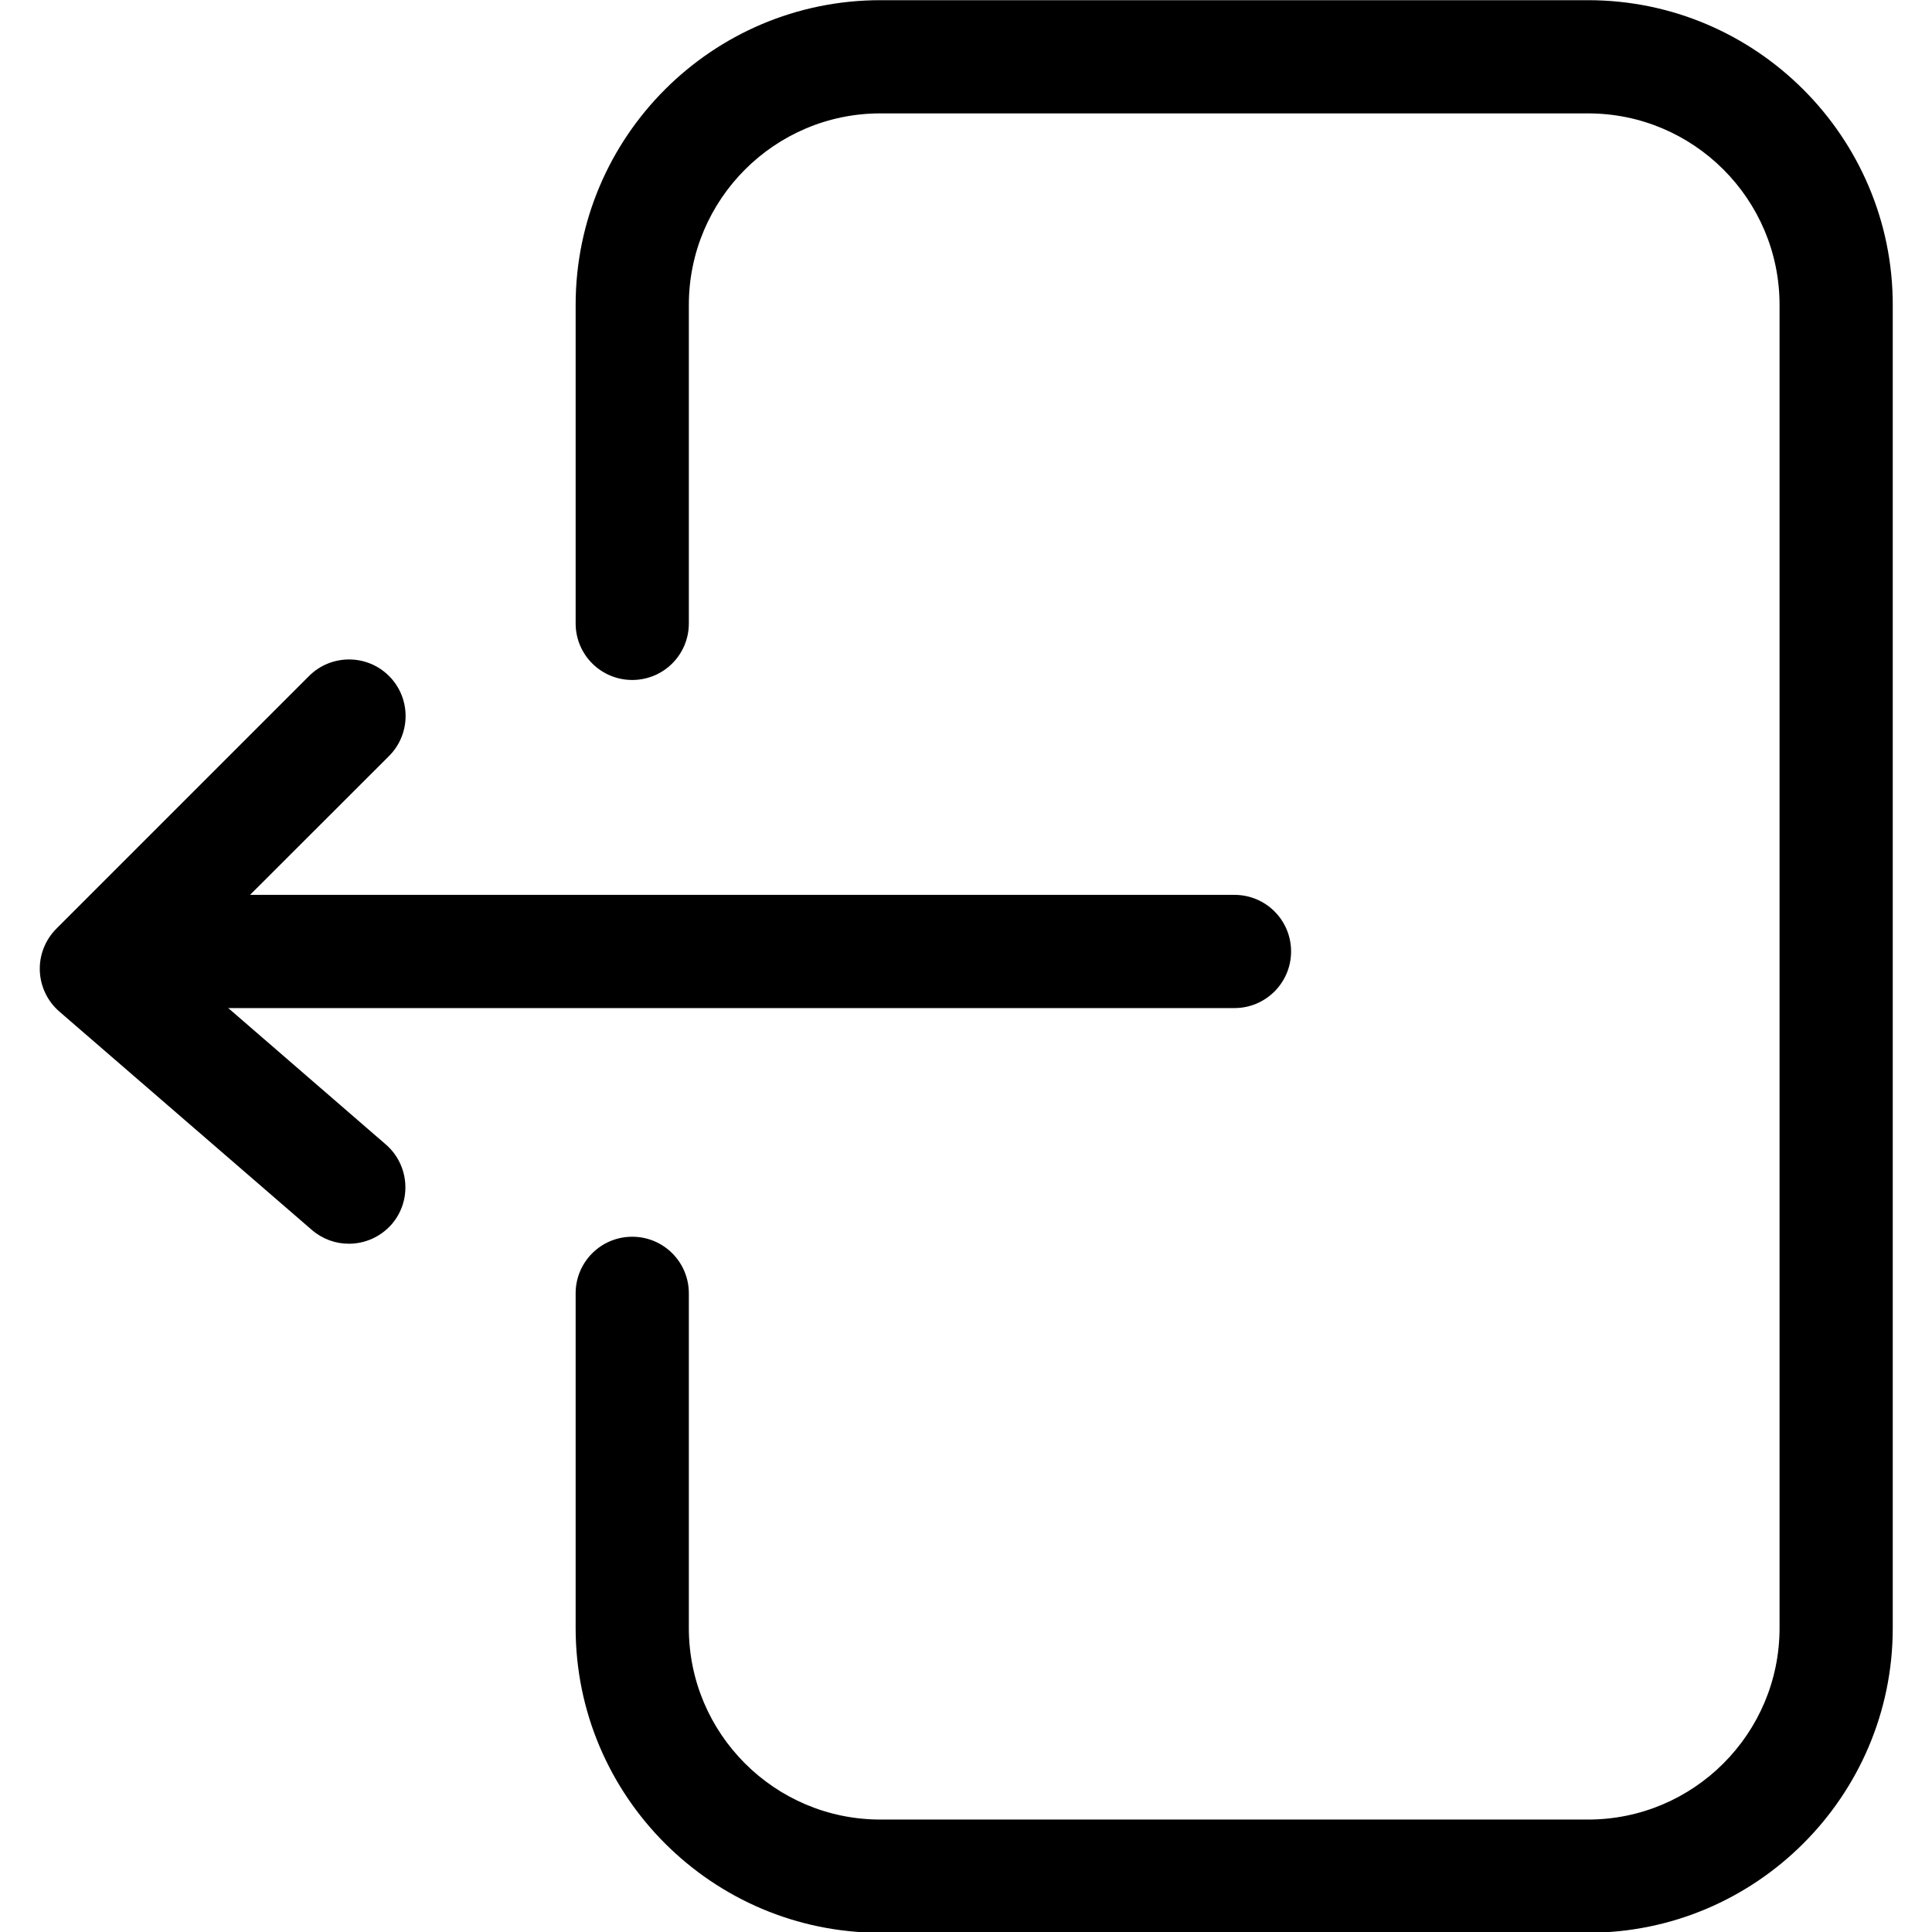
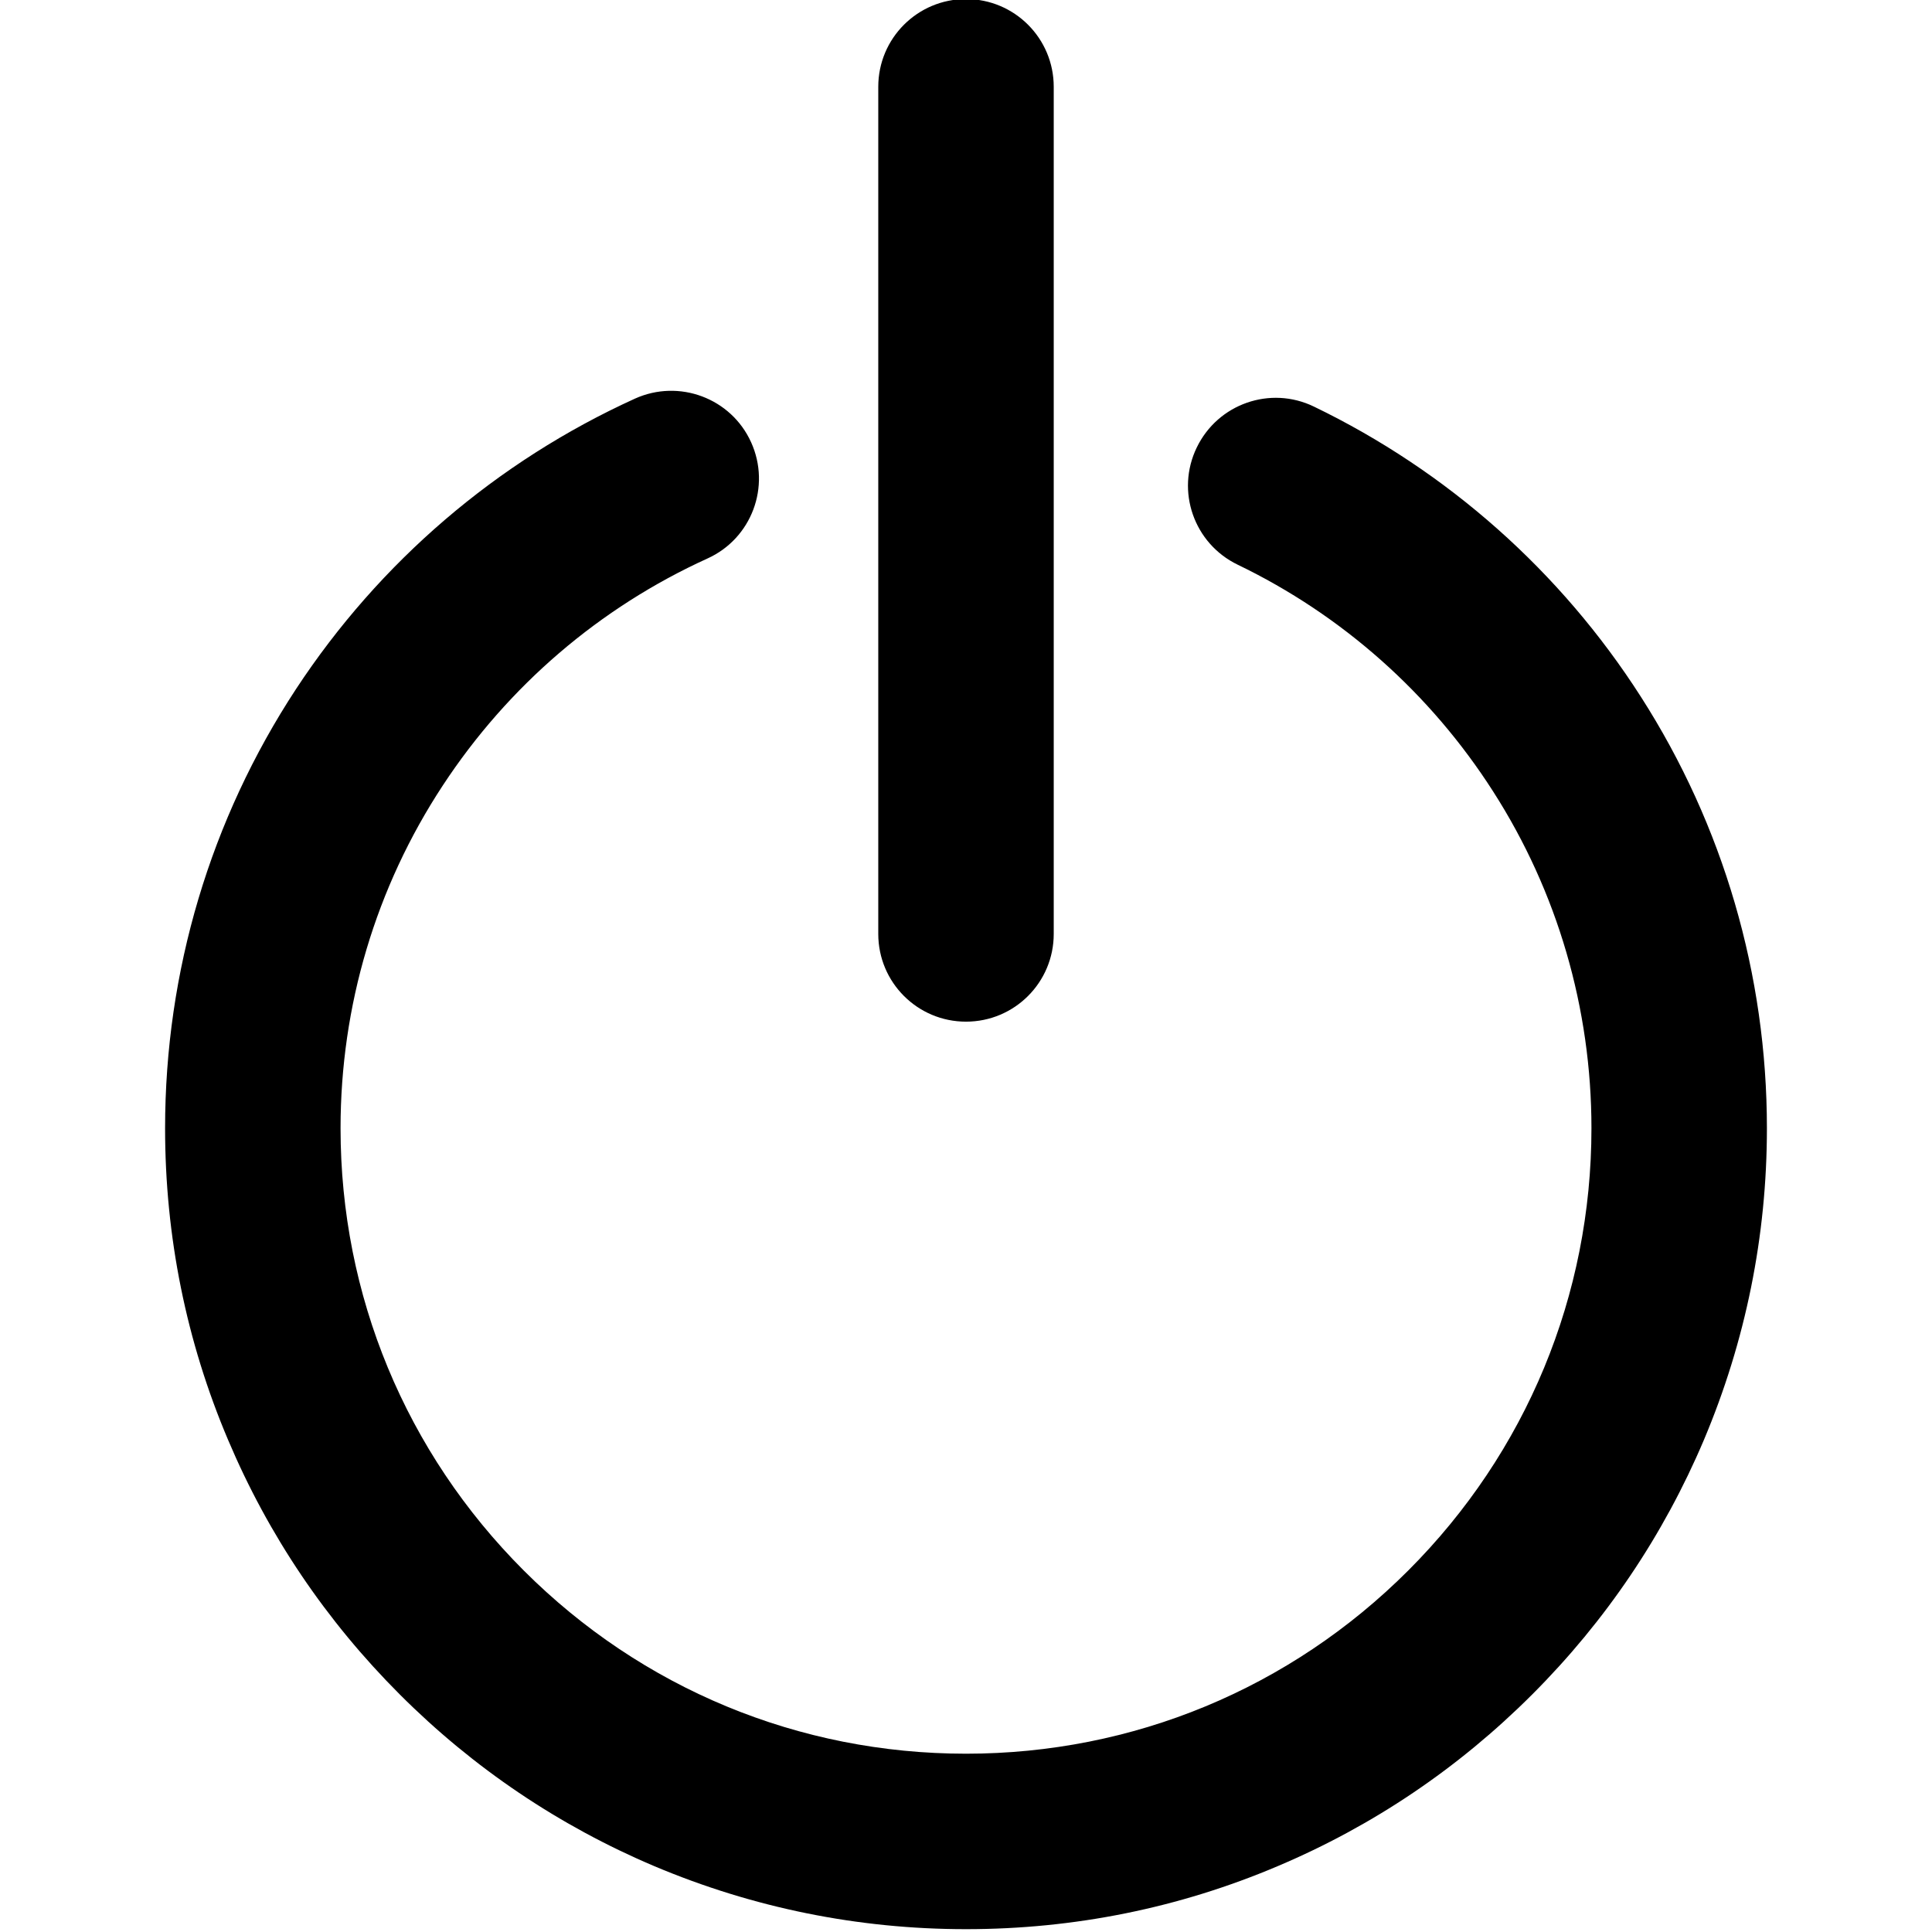
<svg xmlns="http://www.w3.org/2000/svg" version="1.1" id="Calque_1" x="0px" y="0px" viewBox="0 0 1024 1024" style="enable-background:new 0 0 1024 1024;" xml:space="preserve">
-   <g id="Page-1_1_">
-     <g id="icon-1-copy-13">
-       <g id="Page-1" transform="translate(51, 30)">
-         <path d="M790.7,994.4H415.6c-89,0-161.5-72.4-161.5-161.5V655.5c0-16.6,13.4-30,30-30s30,13.4,30,30v177.4     c0,56,45.5,101.5,101.5,101.5h375.1c56,0,101.5-45.5,101.5-101.5V131.6c0-56-45.5-101.5-101.5-101.5H415.6     c-56,0-101.5,45.6-101.5,101.5v168.8c0,16.6-13.4,30-30,30s-30-13.4-30-30V131.6c0-89.1,72.4-161.5,161.5-161.5h375.1     c89,0,161.5,72.5,161.5,161.5v701.3C952.2,922,879.7,994.4,790.7,994.4z" />
-         <path d="M603.3,504.3H40.2c-16.6,0-30-13.4-30-30s13.4-30,30-30h563.1c16.6,0,30,13.4,30,30S619.8,504.3,603.3,504.3z" />
-         <path d="M133.9,629.2c-7,0-13.9-2.4-19.6-7.3L-19.6,506.1c-6.3-5.5-10-13.3-10.3-21.6c-0.3-8.3,2.9-16.4,8.8-22.3l133.9-133.9     c11.7-11.7,30.7-11.7,42.4,0c11.7,11.7,11.7,30.7,0,42.4L44,481.8l109.5,94.8c12.5,10.8,13.9,29.8,3.1,42.3     C150.6,625.7,142.3,629.2,133.9,629.2z" />
-       </g>
-     </g>
+   <g>
+     <path d="M512,541.5c25.7,0,46.5-20.8,46.5-46.5V46c0-25.7-20.8-46.5-46.5-46.5c-25.7,0-46.5,20.8-46.5,46.5v449   C465.5,520.7,486.3,541.5,512,541.5z" />
+     <path d="M869.7,369.3c-42.5-66.4-102.5-119.6-173.3-153.8c-23.1-11.2-50.9-1.5-62.1,21.7c-11.2,23.1-1.5,50.9,21.7,62.1   c55.4,26.7,102.2,68.3,135.4,120.2c34.1,53.2,52.1,115,52.1,178.5c0,88.5-34.5,171.8-97.1,234.4C683.8,895,600.5,929.5,512,929.5   S340.2,895,277.6,832.4C215,769.8,180.5,686.5,180.5,598c0-64.9,18.7-127.7,54.2-181.7C269.3,363.6,317.8,322,375,296   c23.4-10.6,33.7-38.2,23.1-61.6c-10.6-23.4-38.2-33.7-61.6-23.1c-73.2,33.3-135.3,86.5-179.6,153.9   C111.5,434.4,87.5,514.9,87.5,598c0,57.3,11.2,112.9,33.4,165.2c21.4,50.6,52,95.9,91,134.9c39,39,84.4,69.6,134.9,91   c52.4,22.1,108,33.4,165.2,33.4c57.3,0,112.9-11.2,165.2-33.4c50.6-21.4,95.9-52,134.9-91c39-39,69.6-84.4,91-134.9   c22.1-52.4,33.4-108,33.4-165.2C936.5,516.6,913.4,437.5,869.7,369.3z" />
  </g>
</svg>
